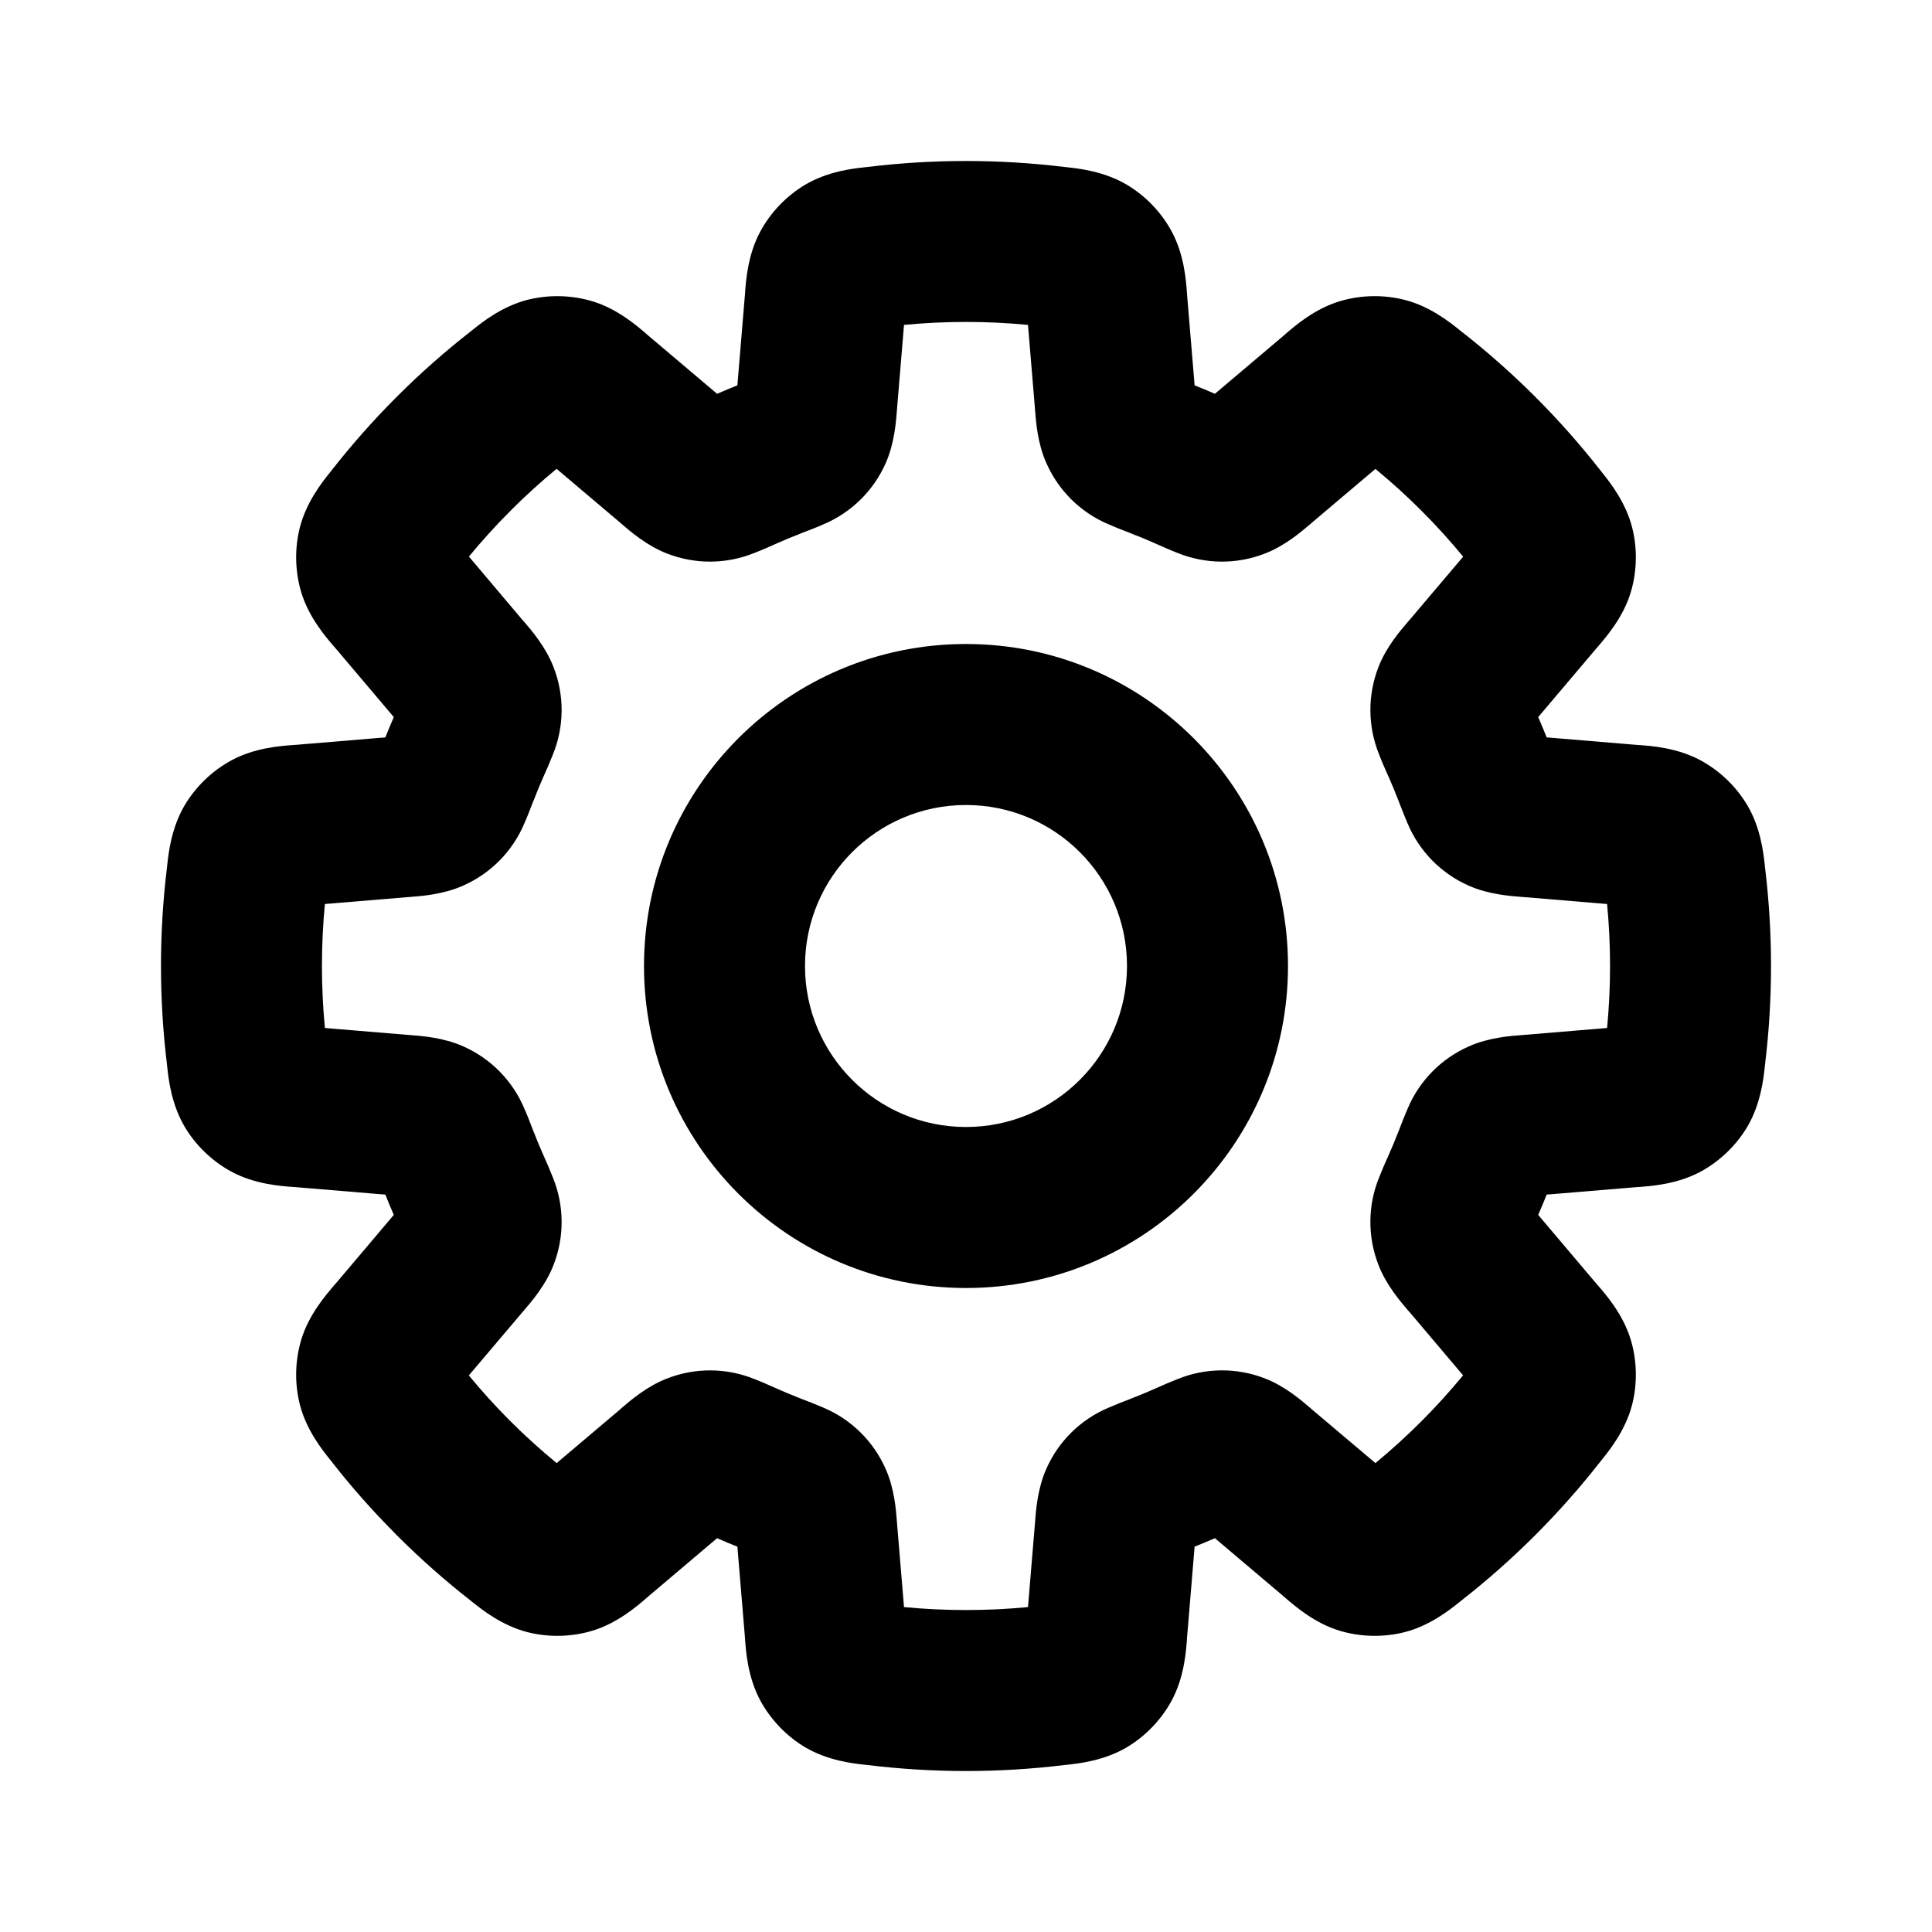
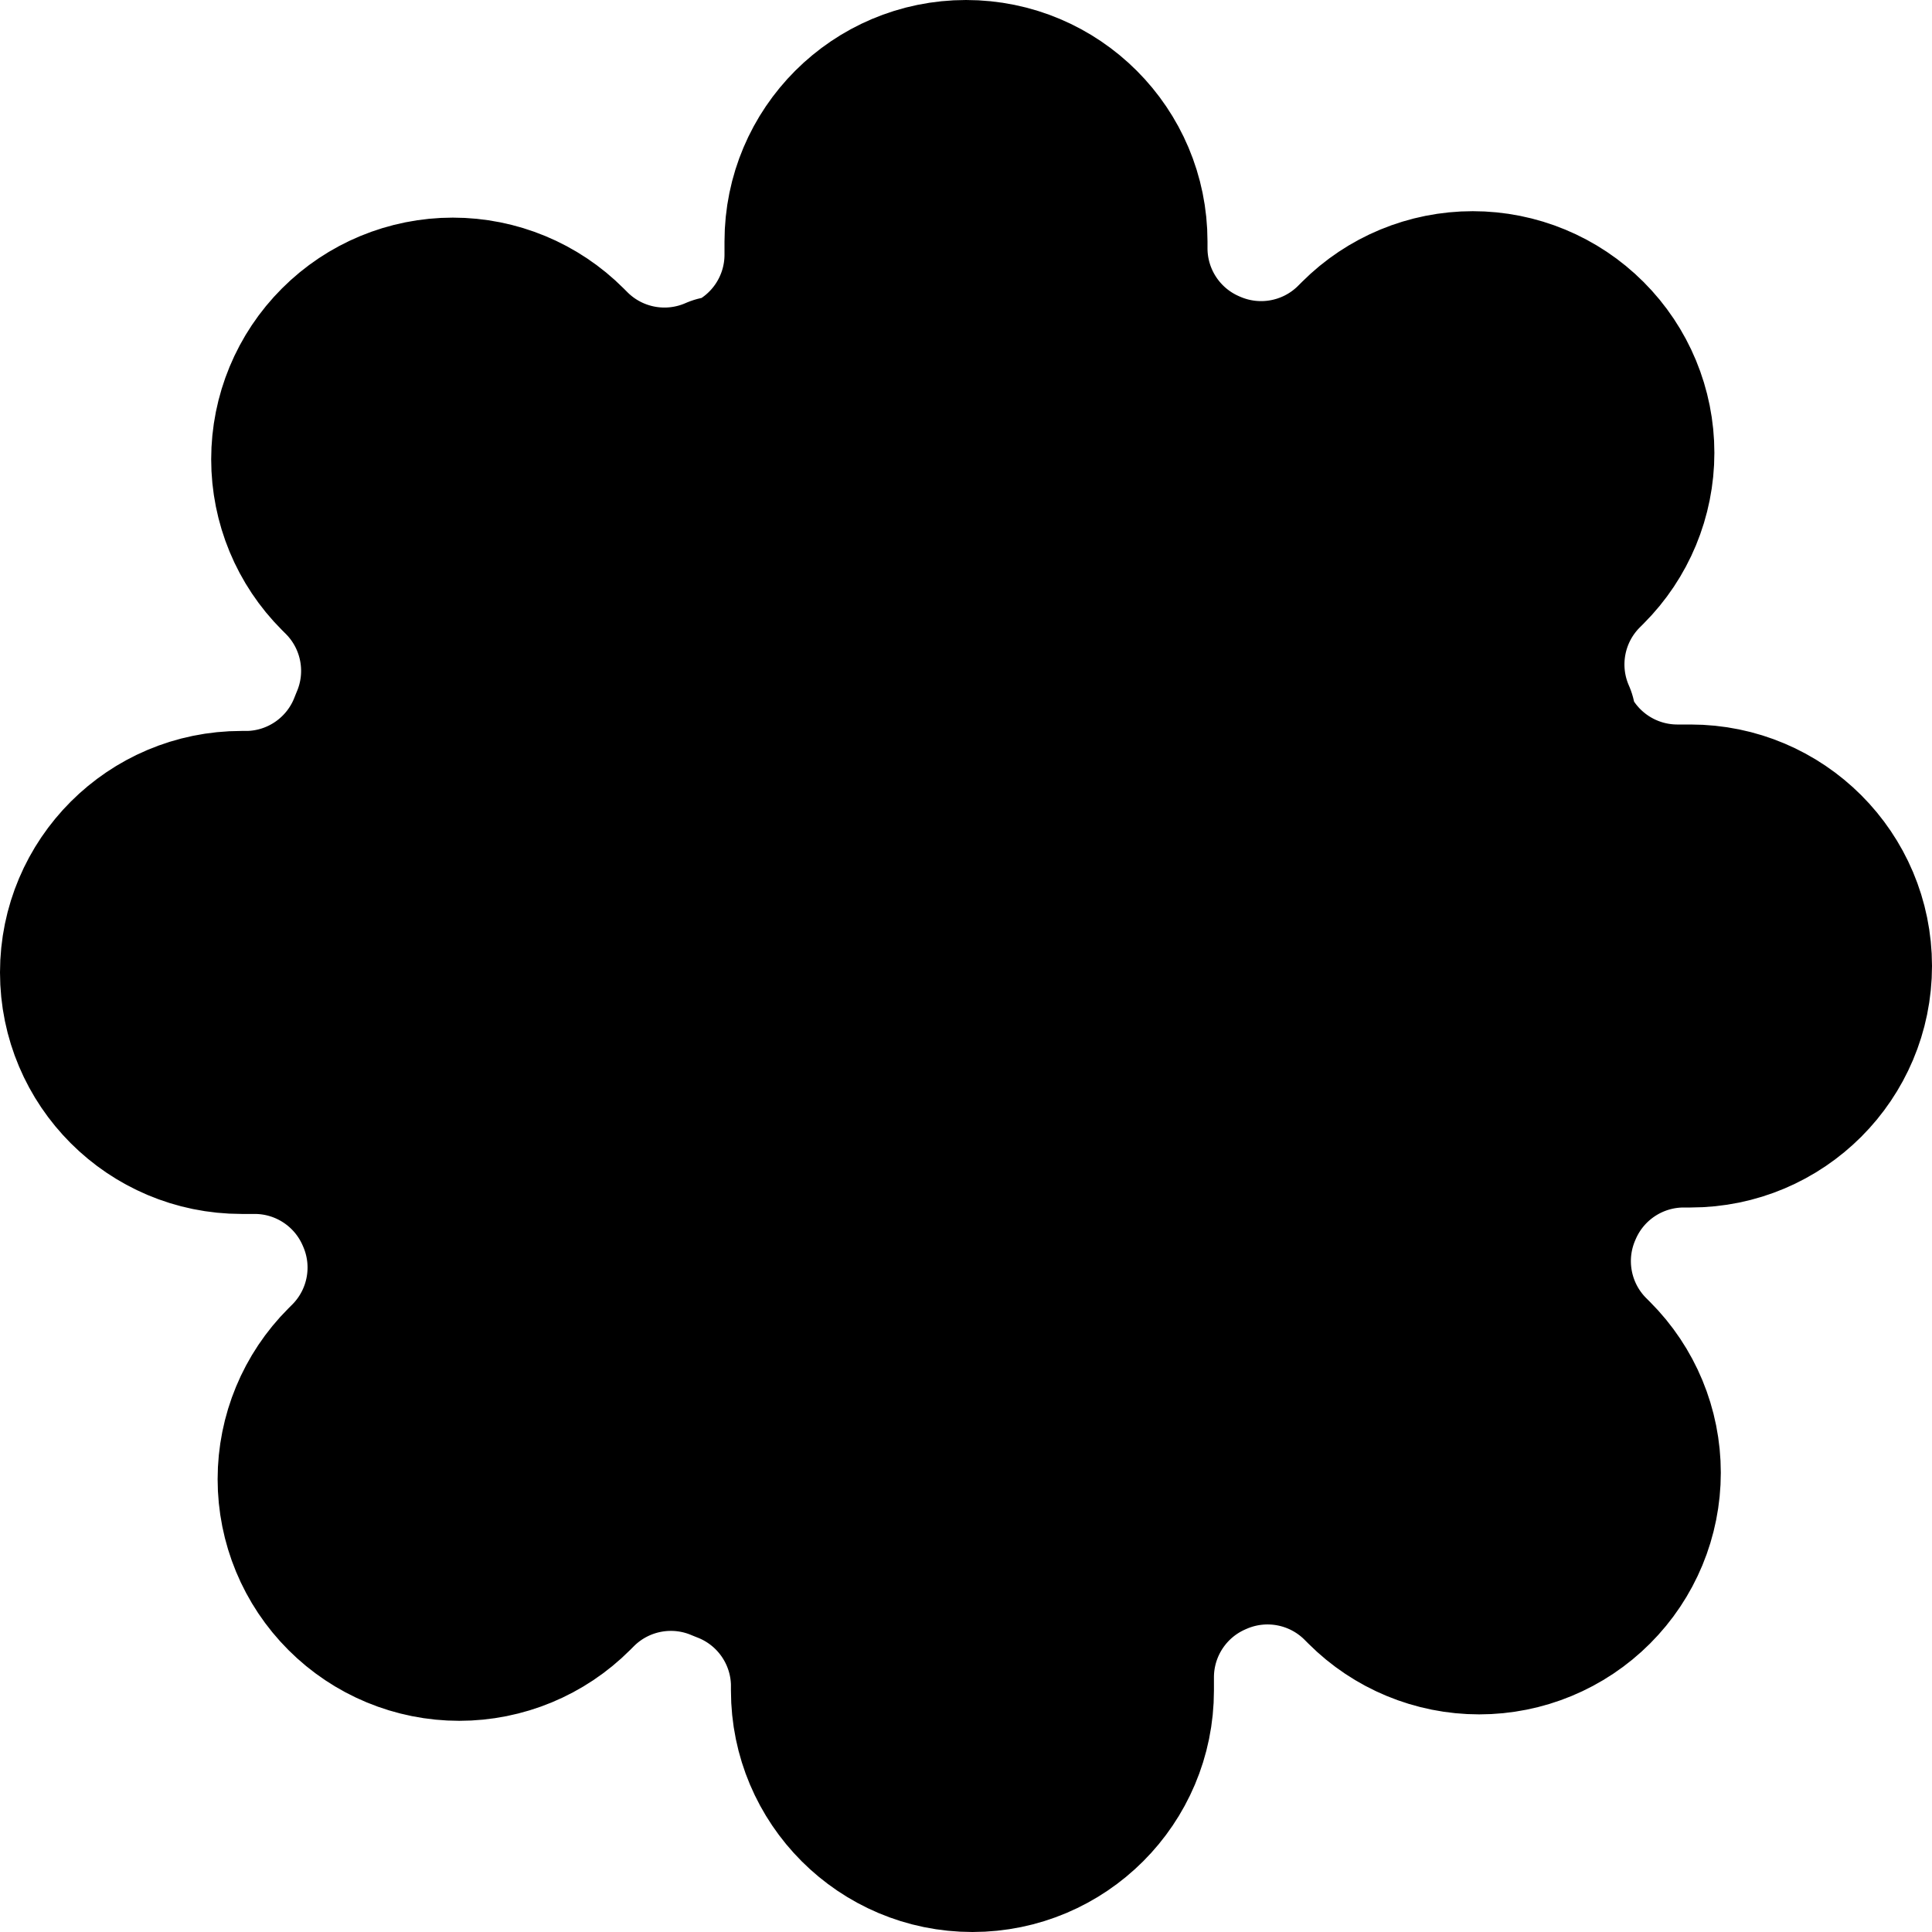
- <svg xmlns="http://www.w3.org/2000/svg" focusable="false" height="1.5em" width="1.5em">
+ <svg xmlns="http://www.w3.org/2000/svg" width="1.5em" height="1.5em">
  <g id="tuiIconSettingsLarge">
-     <svg fill="none" height="1.5em" overflow="visible" viewBox="0 0 24 24" width="1.5em" x="50%" y="50%">
+     <svg x="50%" y="50%" width="1.5em" height="1.5em" overflow="visible" viewBox="0 0 24 24">
      <svg x="-12" y="-12">
-         <path clip-rule="evenodd" d="M12 2c-.413 0-.821.025-1.222.074l-.038.004c-.146.016-.454.05-.735.215a1.525 1.525 0 0 0-.561.584c-.155.288-.178.61-.189.764 0 .016-.002.03-.003.042L9.16 4.787a7.693 7.693 0 0 0-.252.105l-.846-.716a3.587 3.587 0 0 1-.031-.027c-.117-.1-.36-.313-.674-.407a1.525 1.525 0 0 0-.81-.016c-.314.082-.556.276-.67.367l-.03.024c-.317.247-.618.513-.902.796l-.002.002-.028.028-.002.002c-.283.284-.549.585-.796.901l-.024.03c-.091.115-.285.357-.367.672-.068.262-.062.55.016.809.094.313.306.557.407.674l.027.031.716.846a7.695 7.695 0 0 0-.105.252l-1.104.092a3.584 3.584 0 0 1-.042.003c-.154.011-.476.034-.764.189a1.525 1.525 0 0 0-.584.561c-.165.281-.199.59-.215.735l-.004.038a10.09 10.09 0 0 0 0 2.444l.004.038c.016.146.05.454.215.735.137.233.346.433.584.561.288.155.61.178.764.189.016 0 .03.002.042.003l1.104.092c.034.085.068.169.105.252l-.716.846-.027.031c-.1.117-.313.361-.407.674a1.525 1.525 0 0 0-.016.81c.082.314.276.556.367.67l.024.03c.245.315.509.613.79.895l.002.003.04.04.003.003c.282.28.58.544.894.789l.03.024c.115.091.357.285.672.367.262.068.55.062.809-.016.313-.094.557-.306.674-.407l.031-.027.846-.716c.083.037.167.072.252.105l.092 1.104.003.042c.011.153.034.476.189.764.128.238.328.447.561.584.281.165.59.199.735.215l.038.004a10.09 10.09 0 0 0 2.444 0l.038-.004c.146-.016.454-.05.735-.215.233-.137.433-.346.561-.584.155-.288.178-.61.189-.764 0-.016.002-.03.003-.042l.092-1.104c.085-.034.169-.068.252-.105l.846.716.02.017.011.01c.117.1.36.313.674.407.259.078.547.084.81.016.314-.082.556-.276.67-.367l.03-.024a10.058 10.058 0 0 0 1.73-1.73l.024-.03c.091-.114.285-.356.367-.67.068-.262.062-.551-.016-.81-.094-.313-.306-.557-.407-.674a2.51 2.51 0 0 1-.013-.015l-.014-.016-.716-.846c.037-.083.072-.167.105-.252l1.104-.092.042-.003c.153-.011.476-.034.764-.189.238-.128.447-.328.584-.561.165-.281.199-.59.215-.735l.004-.038a10.09 10.09 0 0 0 0-2.444l-.004-.038c-.016-.146-.05-.454-.215-.735a1.525 1.525 0 0 0-.584-.561c-.288-.155-.61-.178-.764-.189a3.71 3.71 0 0 1-.042-.003l-1.104-.092a7.626 7.626 0 0 0-.105-.252l.716-.846.027-.031c.1-.117.313-.36.407-.674.078-.259.084-.547.016-.809-.082-.315-.276-.557-.367-.672l-.024-.03a10.049 10.049 0 0 0-1.73-1.729l-.03-.024c-.114-.091-.356-.285-.67-.367a1.524 1.524 0 0 0-.81.016c-.313.094-.557.306-.674.407l-.031.027-.846.716a7.704 7.704 0 0 0-.252-.105l-.092-1.104-.003-.042c-.011-.154-.034-.476-.189-.764a1.525 1.525 0 0 0-.561-.584c-.281-.165-.59-.199-.735-.215l-.038-.004A10.09 10.09 0 0 0 12 2zm-.855 3.056l.085-1.02a8.11 8.11 0 0 1 1.54 0l.085 1.02.003.039c.01.135.03.412.14.657a1.466 1.466 0 0 0 .772.761 5.7 5.7 0 0 0 .274.11l.015.007c.095.036.189.075.281.116l.016.007c.086.039.184.082.27.115a1.465 1.465 0 0 0 1.085.009c.252-.096.462-.278.565-.366l.03-.026.78-.66c.397.327.762.692 1.09 1.09l-.661.78-.026.03c-.088.102-.27.312-.366.563a1.467 1.467 0 0 0 .009 1.085c.033.087.076.185.115.271l.007.016c.041.092.08.186.116.28l.006.016c.035.09.073.189.11.274a1.466 1.466 0 0 0 .761.773c.246.109.523.129.658.139l.039.003 1.02.085a8.132 8.132 0 0 1 0 1.54l-1.02.085-.039.003c-.135.01-.412.03-.657.14a1.466 1.466 0 0 0-.761.772 5.762 5.762 0 0 0-.11.274l-.006.015a5.747 5.747 0 0 1-.117.281l-.007.016a5.721 5.721 0 0 0-.115.27 1.465 1.465 0 0 0-.009 1.085c.096.252.278.462.366.565l.026.029.66.78a8.047 8.047 0 0 1-1.089 1.09l-.781-.66-.03-.026c-.102-.088-.312-.27-.563-.366a1.464 1.464 0 0 0-1.085.009 5.68 5.68 0 0 0-.271.115l-.016.007c-.092.041-.186.08-.28.116l-.016.007a5.762 5.762 0 0 0-.274.11 1.466 1.466 0 0 0-.773.761c-.109.245-.129.522-.139.657l-.003.039-.085 1.02a8.132 8.132 0 0 1-1.54 0l-.085-1.02-.003-.039c-.01-.135-.03-.412-.14-.657a1.466 1.466 0 0 0-.772-.761 5.758 5.758 0 0 0-.274-.11l-.015-.006a5.718 5.718 0 0 1-.281-.117l-.016-.007c-.086-.038-.184-.082-.27-.115a1.467 1.467 0 0 0-1.085-.009c-.252.096-.462.278-.565.366l-.029.026-.78.66a8.077 8.077 0 0 1-.553-.499v-.001l-.037-.036-.001-.001a8.035 8.035 0 0 1-.5-.552l.661-.78.026-.03c.088-.103.27-.313.366-.564a1.465 1.465 0 0 0-.009-1.085 5.712 5.712 0 0 0-.115-.271l-.007-.016a5.73 5.73 0 0 1-.116-.28l-.007-.016c-.034-.09-.072-.189-.11-.274a1.466 1.466 0 0 0-.761-.773c-.245-.109-.522-.129-.657-.139l-.039-.003-1.02-.085a8.11 8.11 0 0 1 0-1.54l1.02-.085.039-.003c.135-.01.412-.03.657-.14a1.466 1.466 0 0 0 .761-.772c.038-.085.076-.185.11-.274l.007-.015a5.7 5.7 0 0 1 .116-.281l.007-.016a5.73 5.73 0 0 0 .115-.27 1.465 1.465 0 0 0 .009-1.085c-.096-.252-.278-.462-.366-.565l-.026-.029-.66-.781c.16-.194.328-.38.506-.558l.025-.025V6.33c.178-.177.364-.346.558-.506l.781.661.03.026c.102.088.312.27.563.366a1.465 1.465 0 0 0 1.085-.009c.087-.033.185-.076.271-.115l.016-.007c.092-.041.186-.08.28-.116l.016-.007c.09-.034.189-.072.274-.11a1.466 1.466 0 0 0 .773-.761c.109-.245.129-.522.139-.657l.003-.039zM12 16a4 4 0 1 0 0-8 4 4 0 0 0 0 8zm2-4a2 2 0 1 1-4 0 2 2 0 0 1 4 0z" fill="currentColor" fill-rule="evenodd" />
+         <svg width="24" height="24" viewBox="0 0 24 24" stroke="currentColor" stroke-width="2" stroke-linecap="round" stroke-linejoin="round">
+           <circle cx="12" cy="12" r="3" />
+           <path d="M19.4 15a1.65 1.65 0 0 0 .33 1.82l.06.06a2 2 0 0 1 0 2.83 2 2 0 0 1-2.83 0l-.06-.06a1.65 1.65 0 0 0-1.82-.33 1.65 1.65 0 0 0-1 1.51V21a2 2 0 0 1-2 2 2 2 0 0 1-2-2v-.09A1.65 1.65 0 0 0 9 19.4a1.65 1.65 0 0 0-1.82.33l-.06.06a2 2 0 0 1-2.83 0 2 2 0 0 1 0-2.83l.06-.06a1.65 1.65 0 0 0 .33-1.82 1.65 1.65 0 0 0-1.51-1H3a2 2 0 0 1-2-2 2 2 0 0 1 2-2h.09A1.65 1.65 0 0 0 4.6 9a1.65 1.65 0 0 0-.33-1.82l-.06-.06a2 2 0 0 1 0-2.83 2 2 0 0 1 2.83 0l.06.06a1.65 1.65 0 0 0 1.82.33H9a1.65 1.65 0 0 0 1-1.51V3a2 2 0 0 1 2-2 2 2 0 0 1 2 2v.09a1.65 1.65 0 0 0 1 1.51 1.65 1.65 0 0 0 1.82-.33l.06-.06a2 2 0 0 1 2.83 0 2 2 0 0 1 0 2.83l-.06.06a1.65 1.65 0 0 0-.33 1.82V9a1.65 1.65 0 0 0 1.51 1H21a2 2 0 0 1 2 2 2 2 0 0 1-2 2h-.09a1.65 1.65 0 0 0-1.51 1z" />
+         </svg>
      </svg>
    </svg>
  </g>
</svg>
